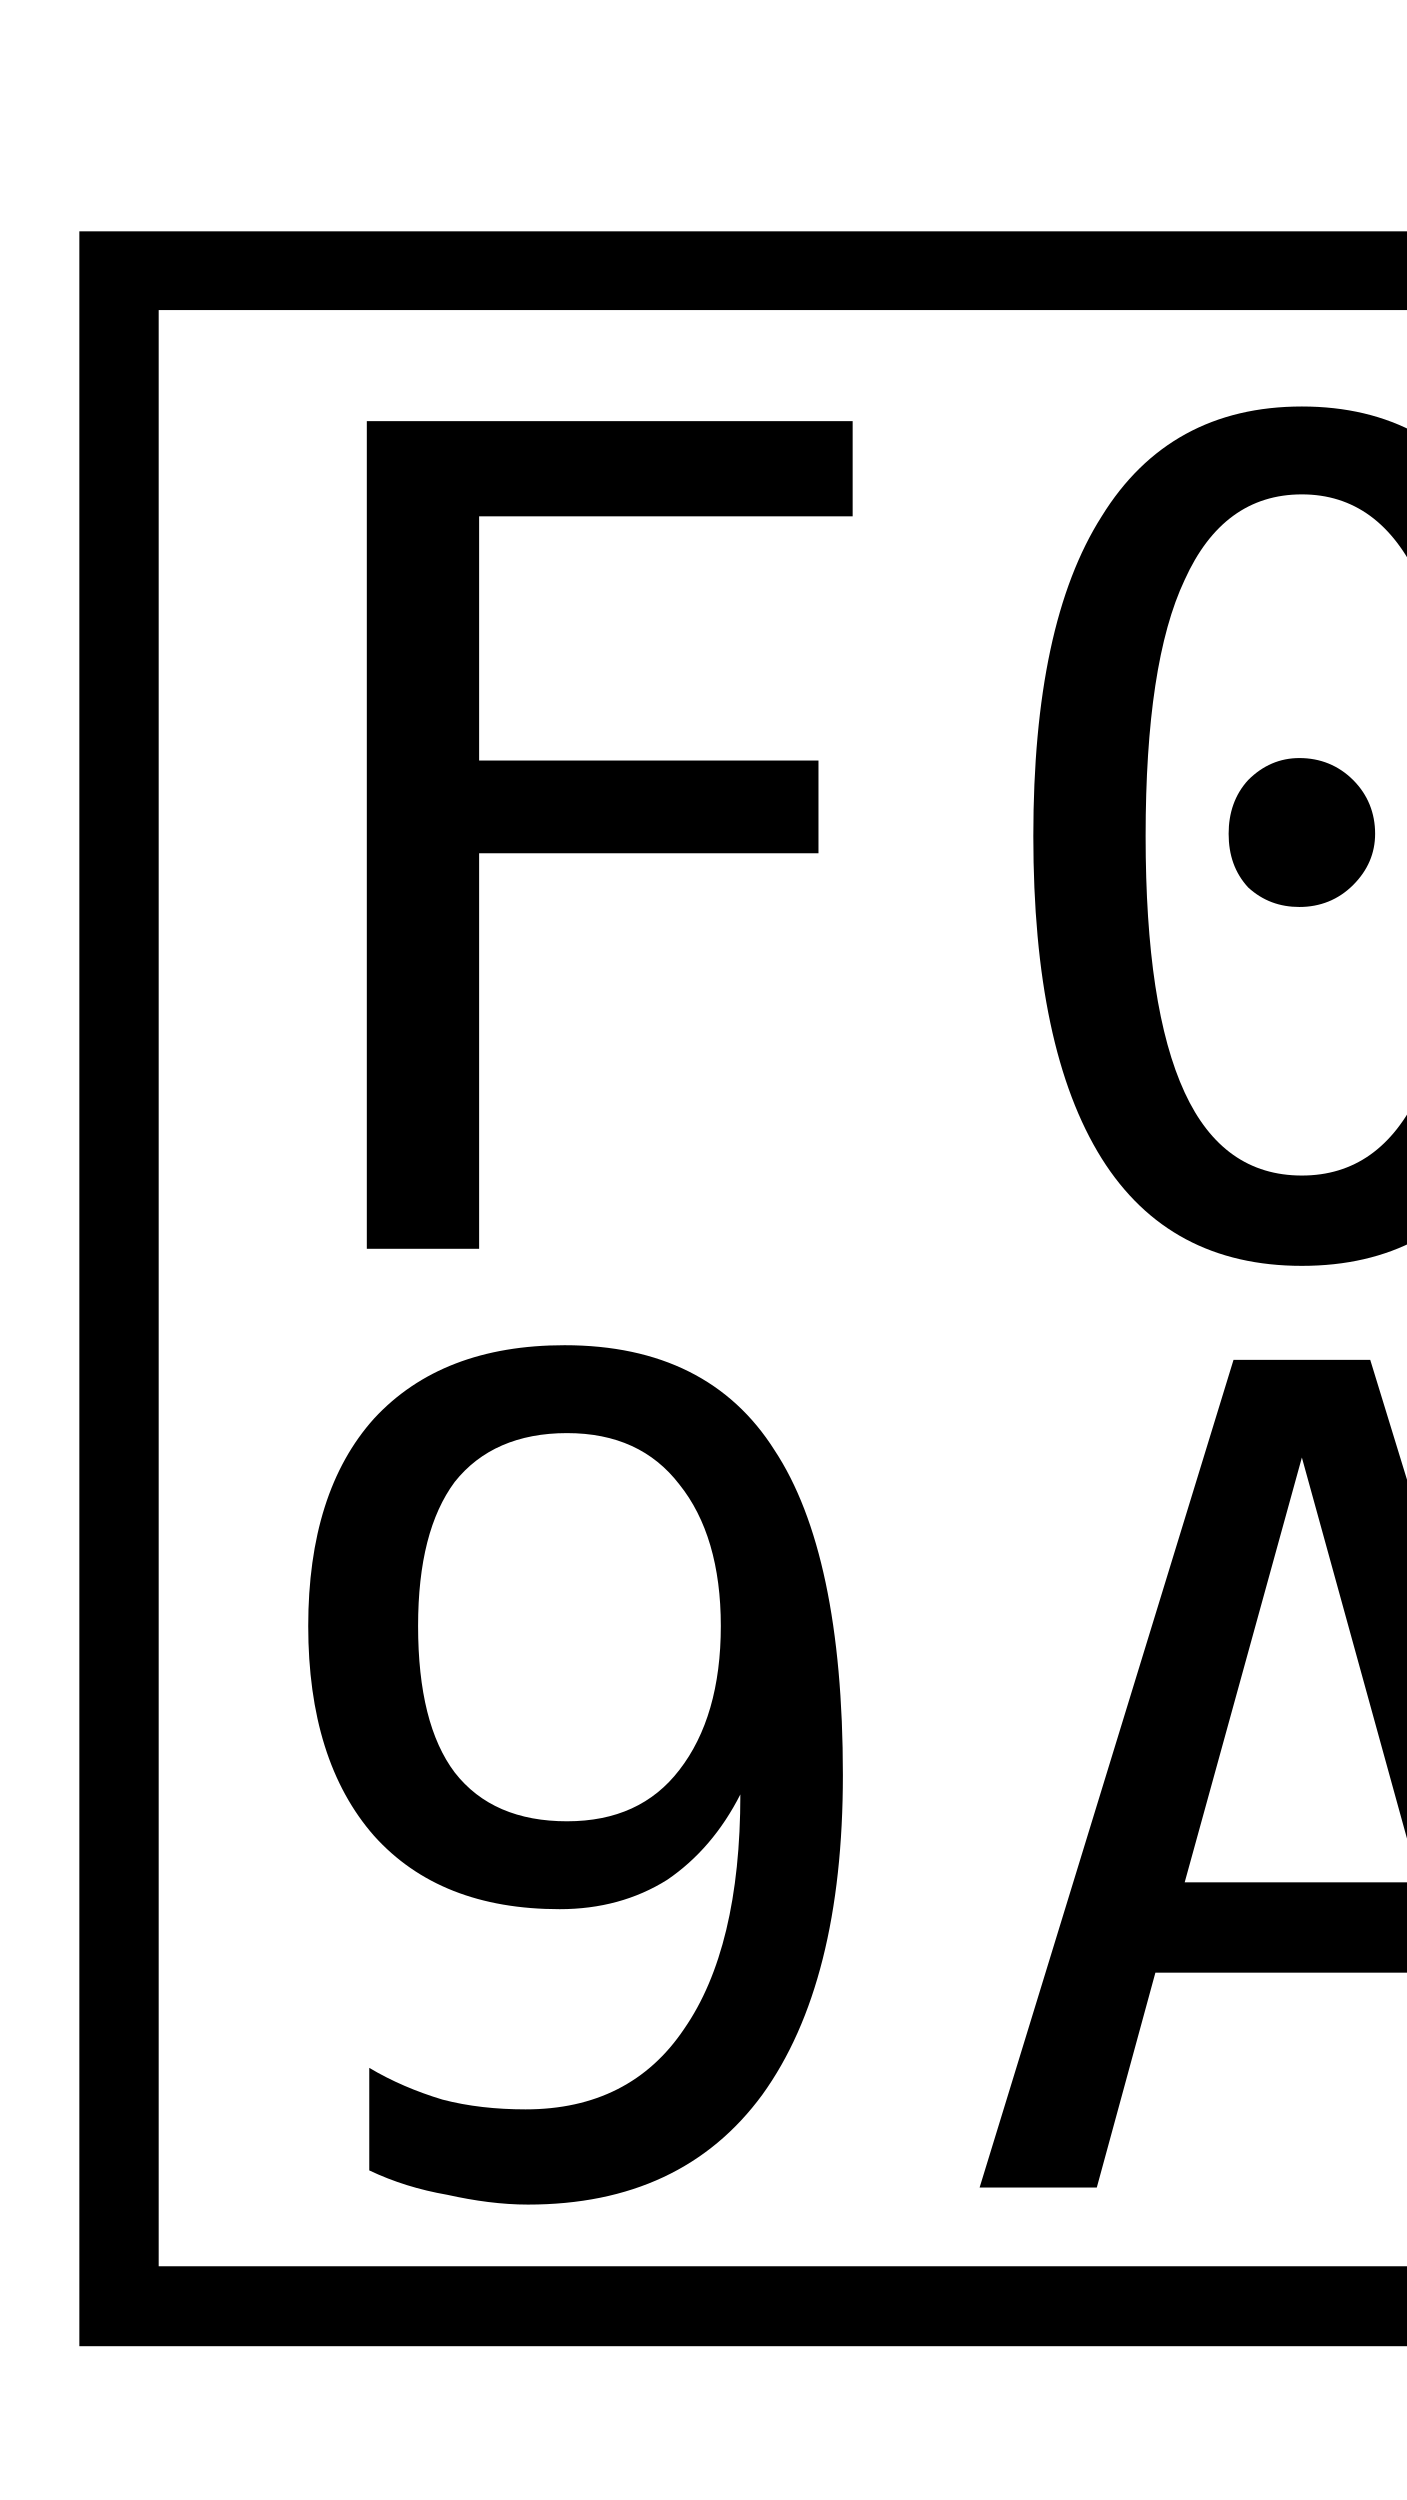
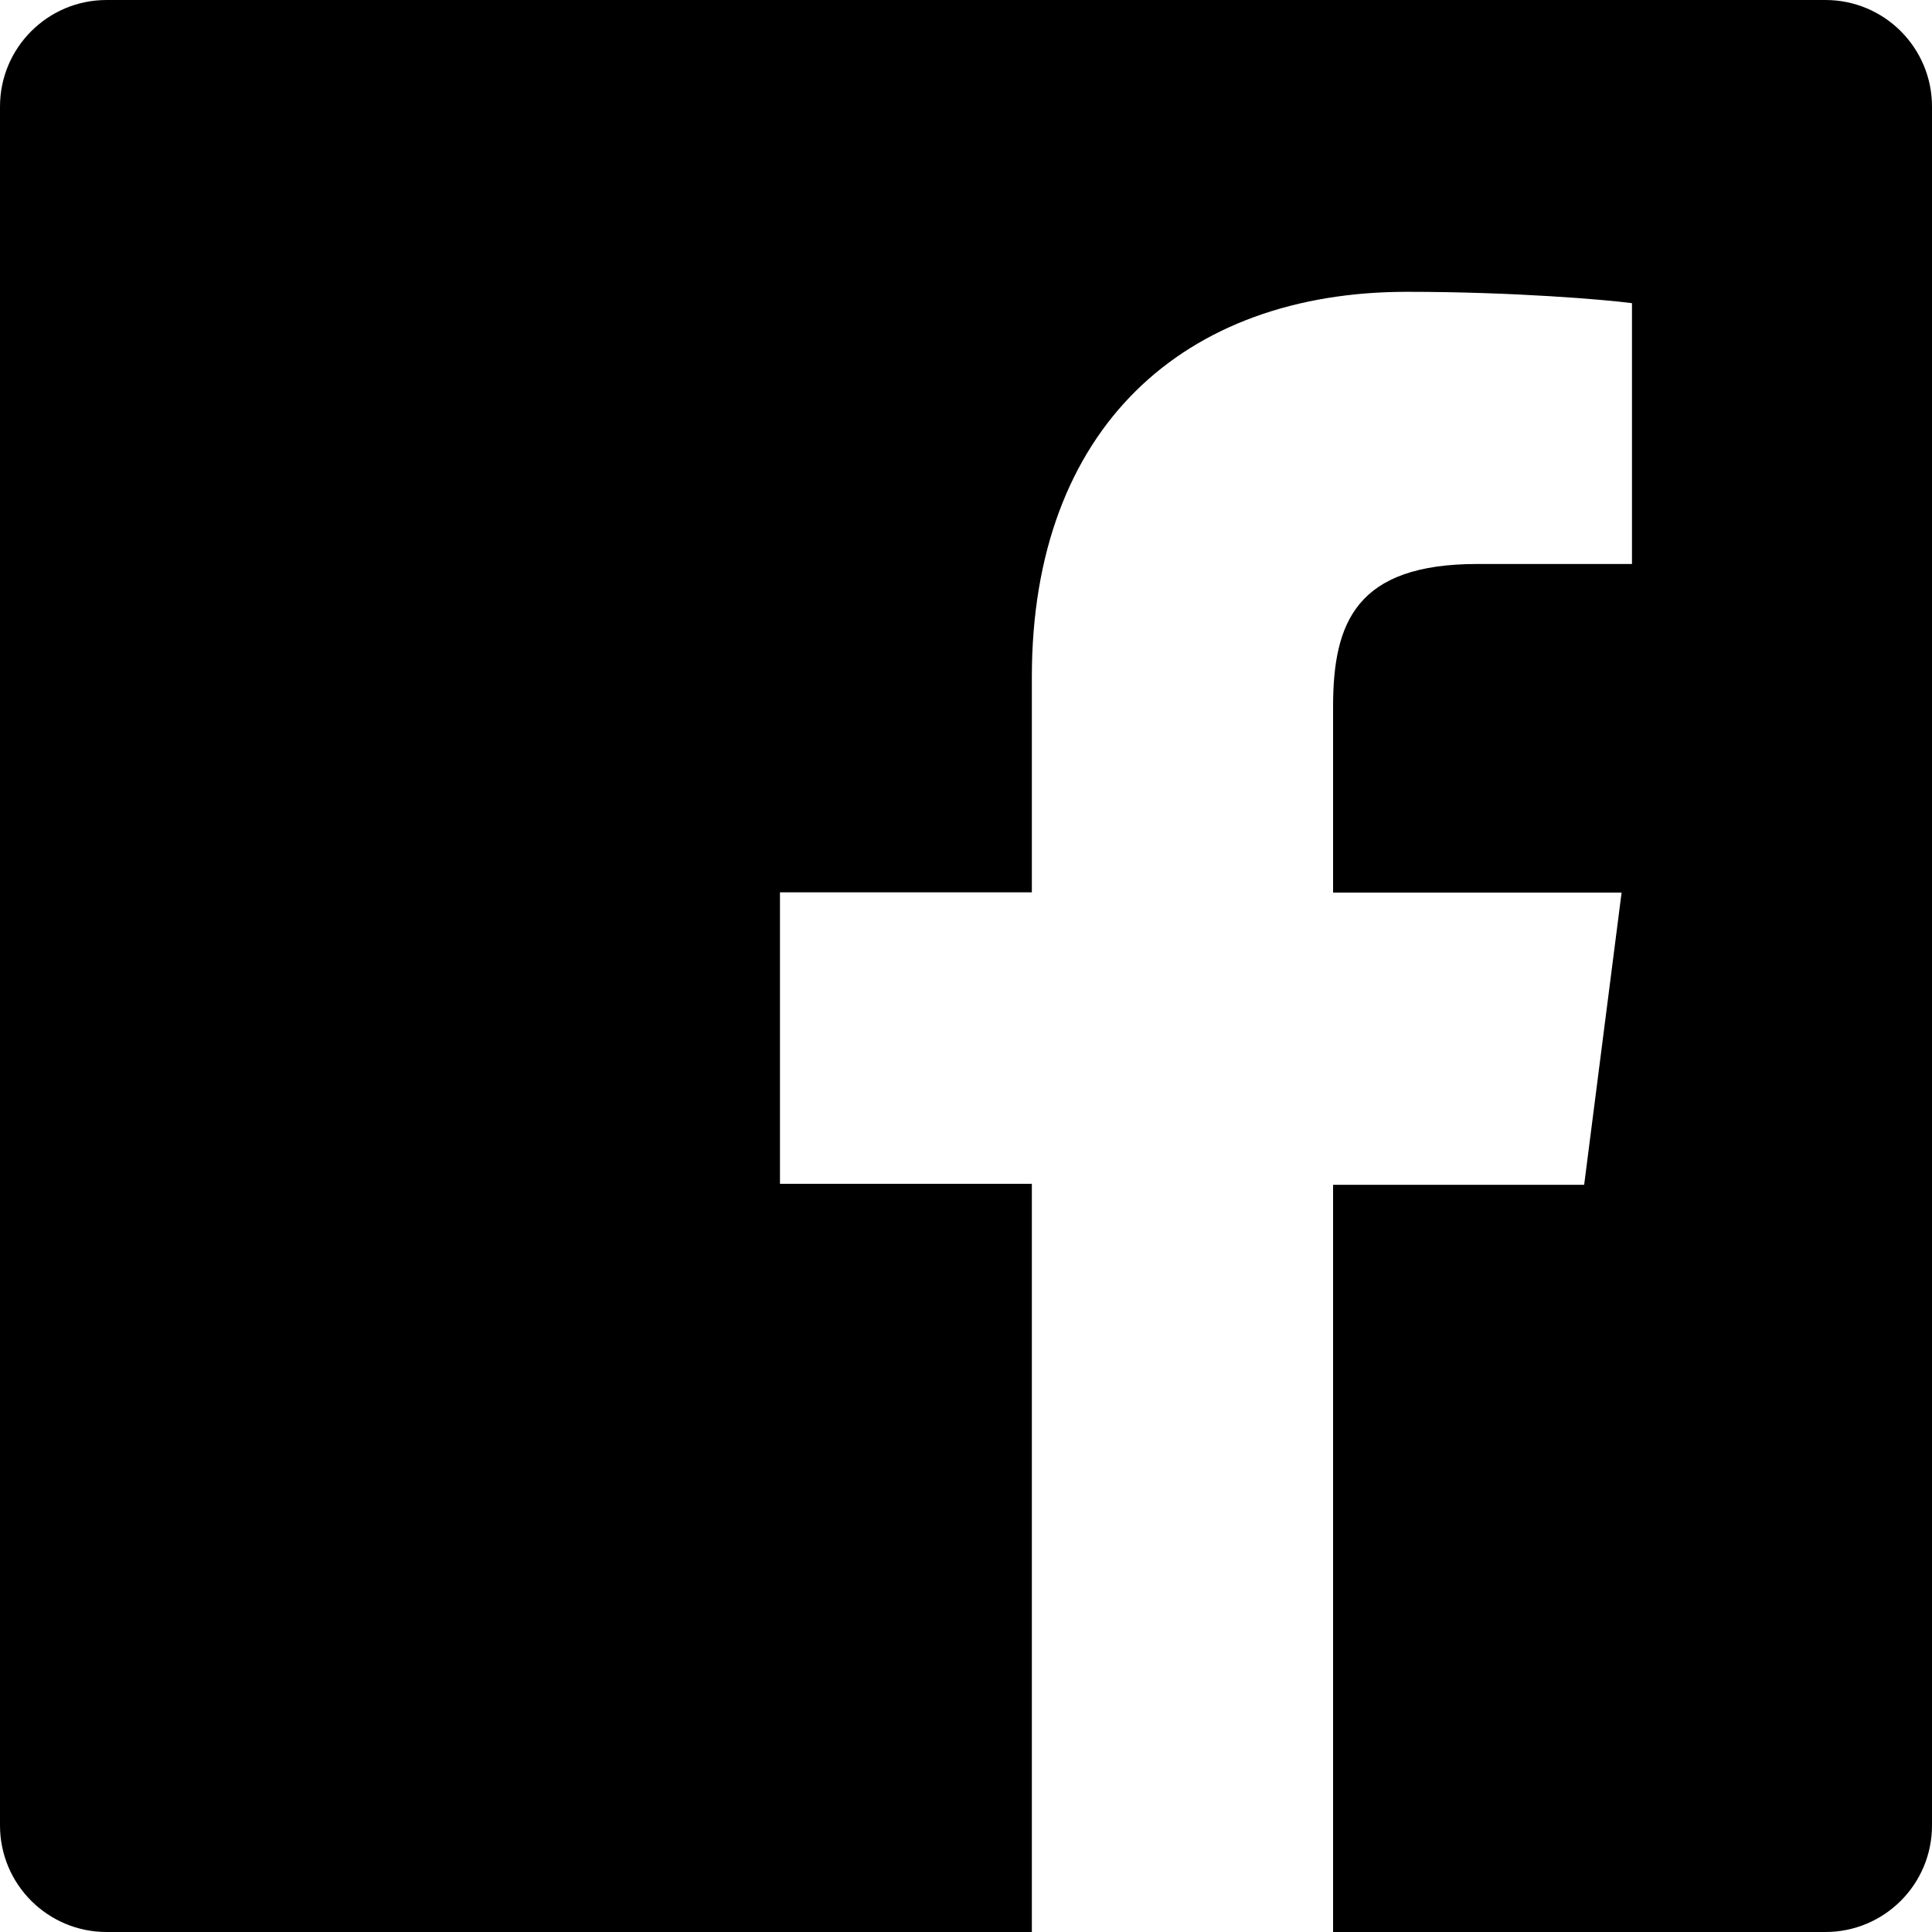
- <svg xmlns="http://www.w3.org/2000/svg" width="9px" height="16px" viewBox="0 0 9 16" version="1.1">
-   <defs />
-   <g id="Page-1" stroke="none" stroke-width="1" fill="none" fill-rule="evenodd" font-size="16" font-family="FontAwesome" font-weight="normal">
-     <g id="Landing" transform="translate(-1067, -7625)" fill="#000000">
-       <g id="Group-13" transform="translate(100, 7615)">
-         <g id="Group-11" transform="translate(967, 10)">
-           <text id="">
-             <tspan x="0" y="14"></tspan>
-           </text>
-         </g>
-       </g>
-     </g>
-   </g>
+ <svg xmlns="http://www.w3.org/2000/svg" aria-labelledby="simpleicons-facebook-icon" role="img" viewBox="0 0 24 24">
+   <path d="M22.676 0H1.324C.593 0 0 .593 0 1.324v21.352C0 23.408.593 24 1.324 24h11.494v-9.294H9.689v-3.621h3.129V8.41c0-3.099 1.894-4.785 4.659-4.785 1.325 0 2.464.097 2.796.141v3.24h-1.921c-1.5 0-1.792.721-1.792 1.771v2.311h3.584l-.465 3.63H16.56V24h6.115c.733 0 1.325-.592 1.325-1.324V1.324C24 .593 23.408 0 22.676 0" />
</svg>
